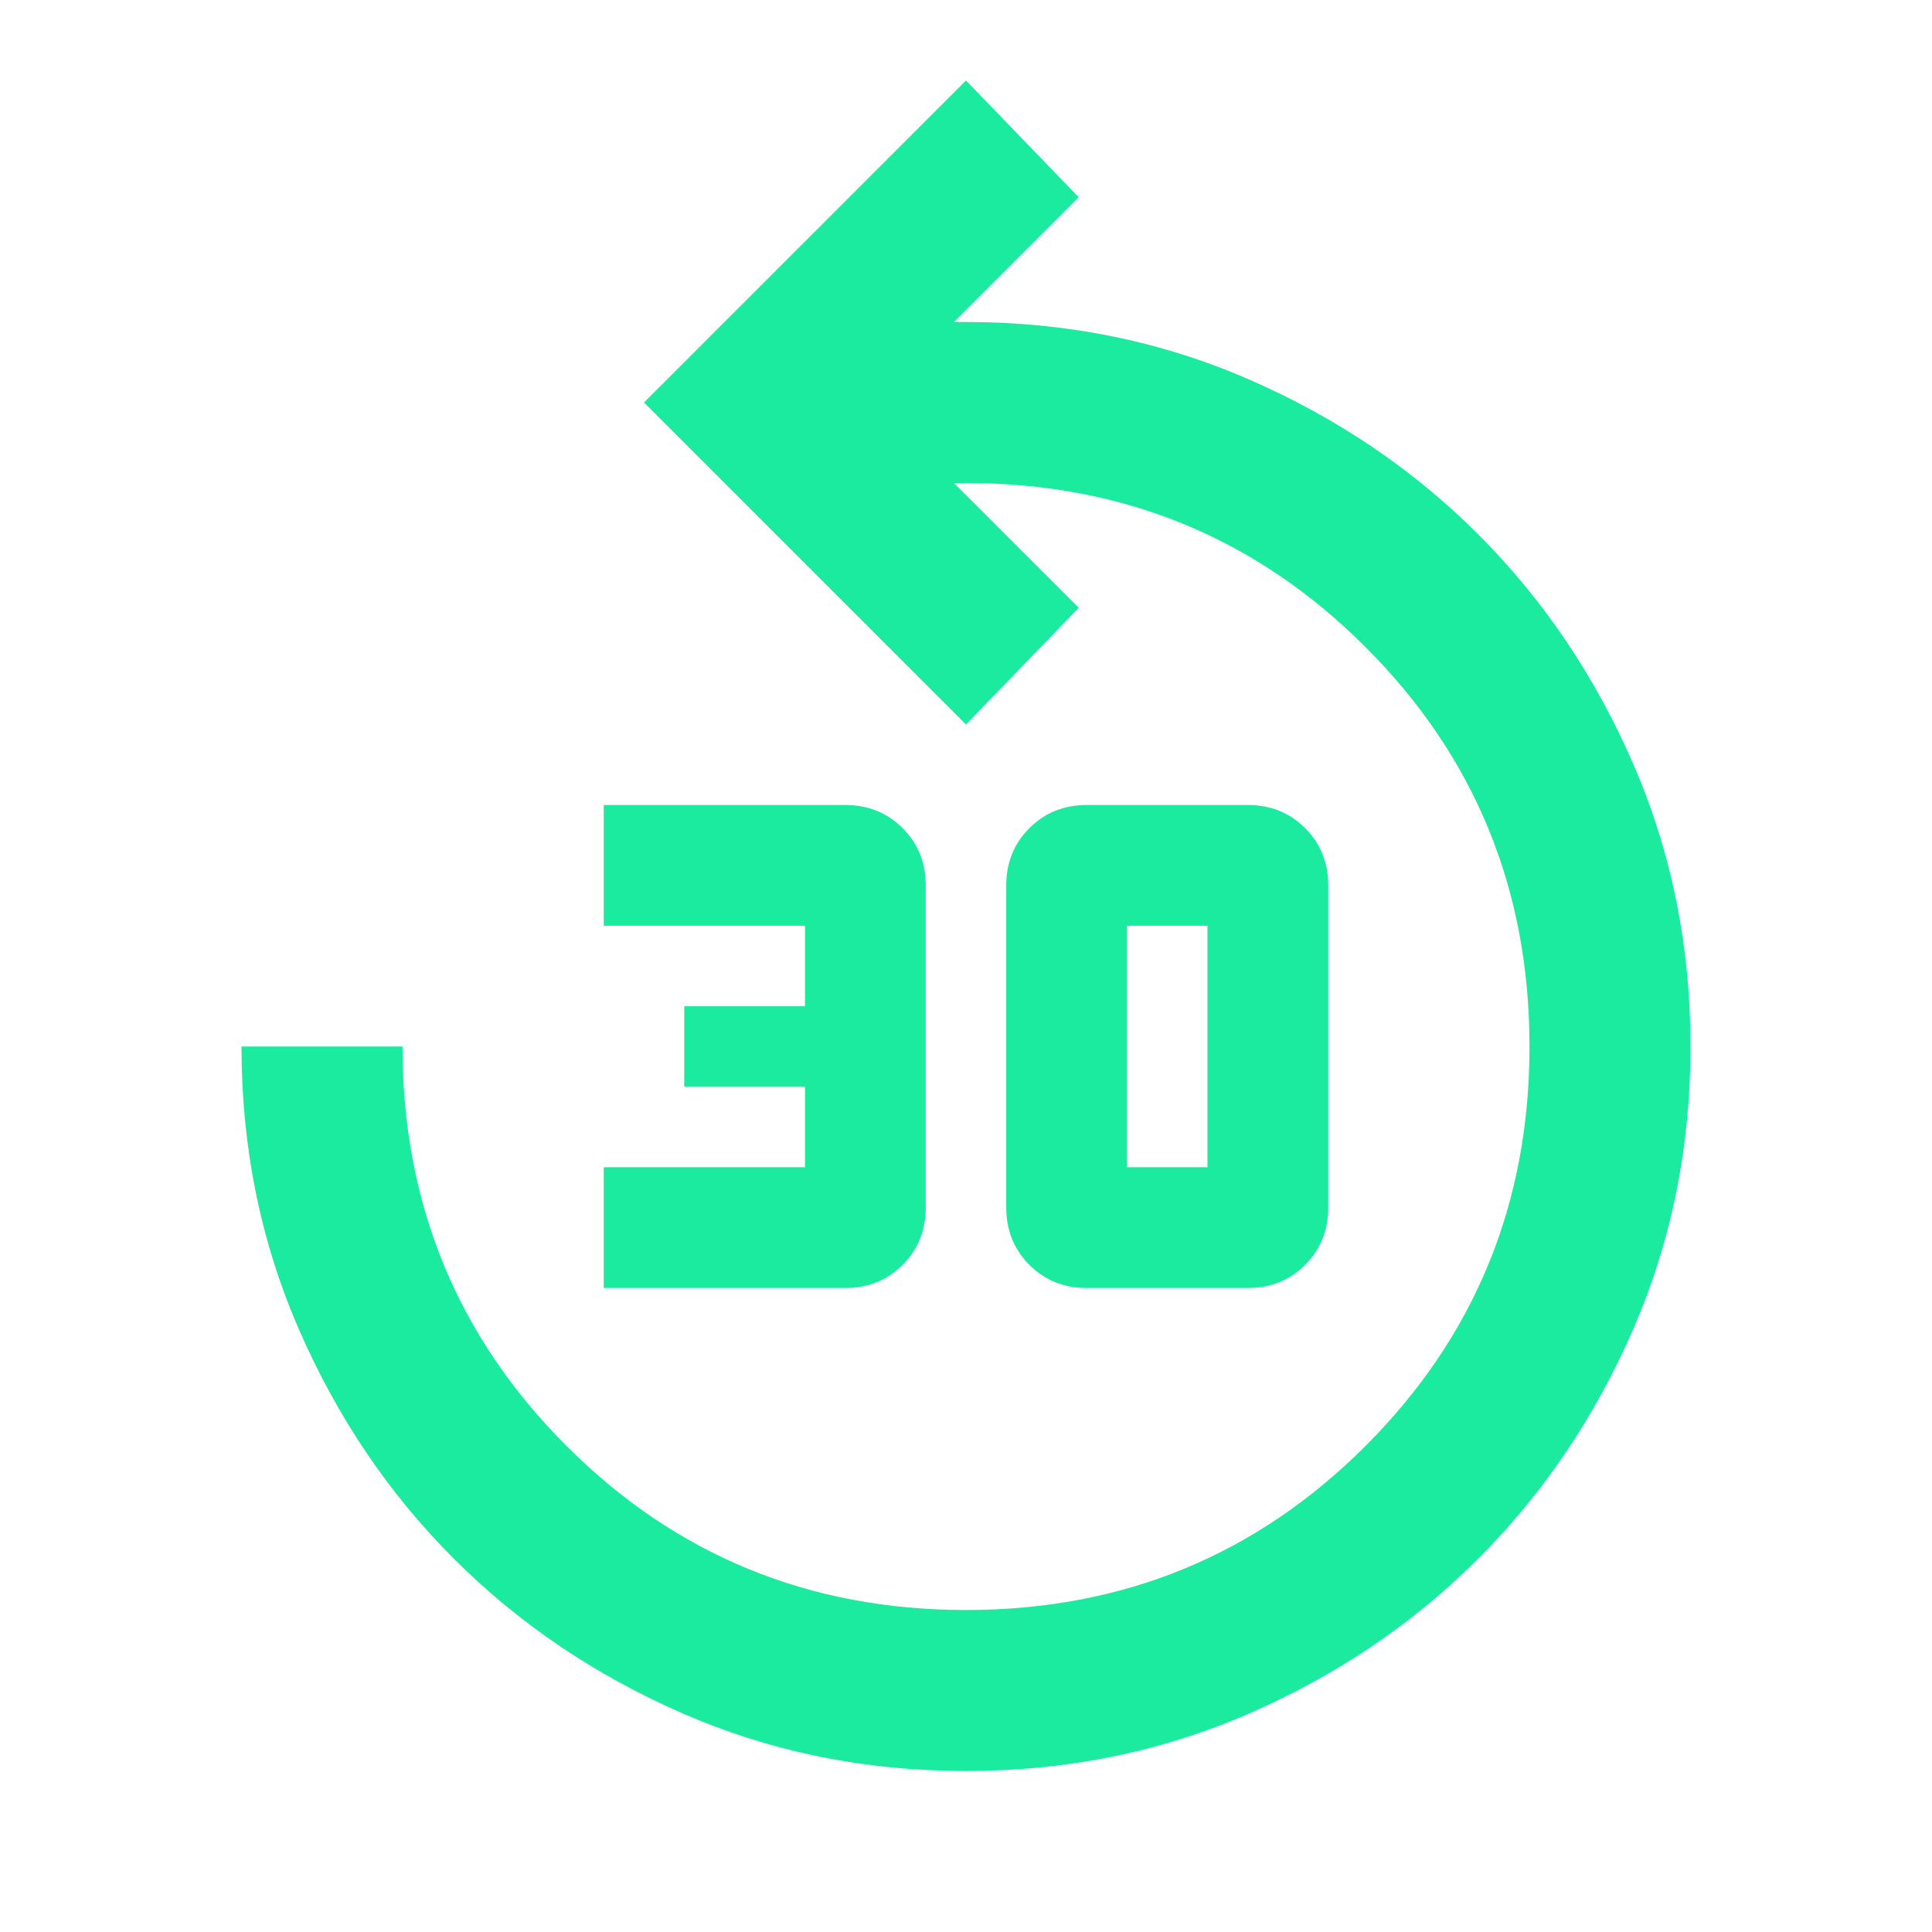
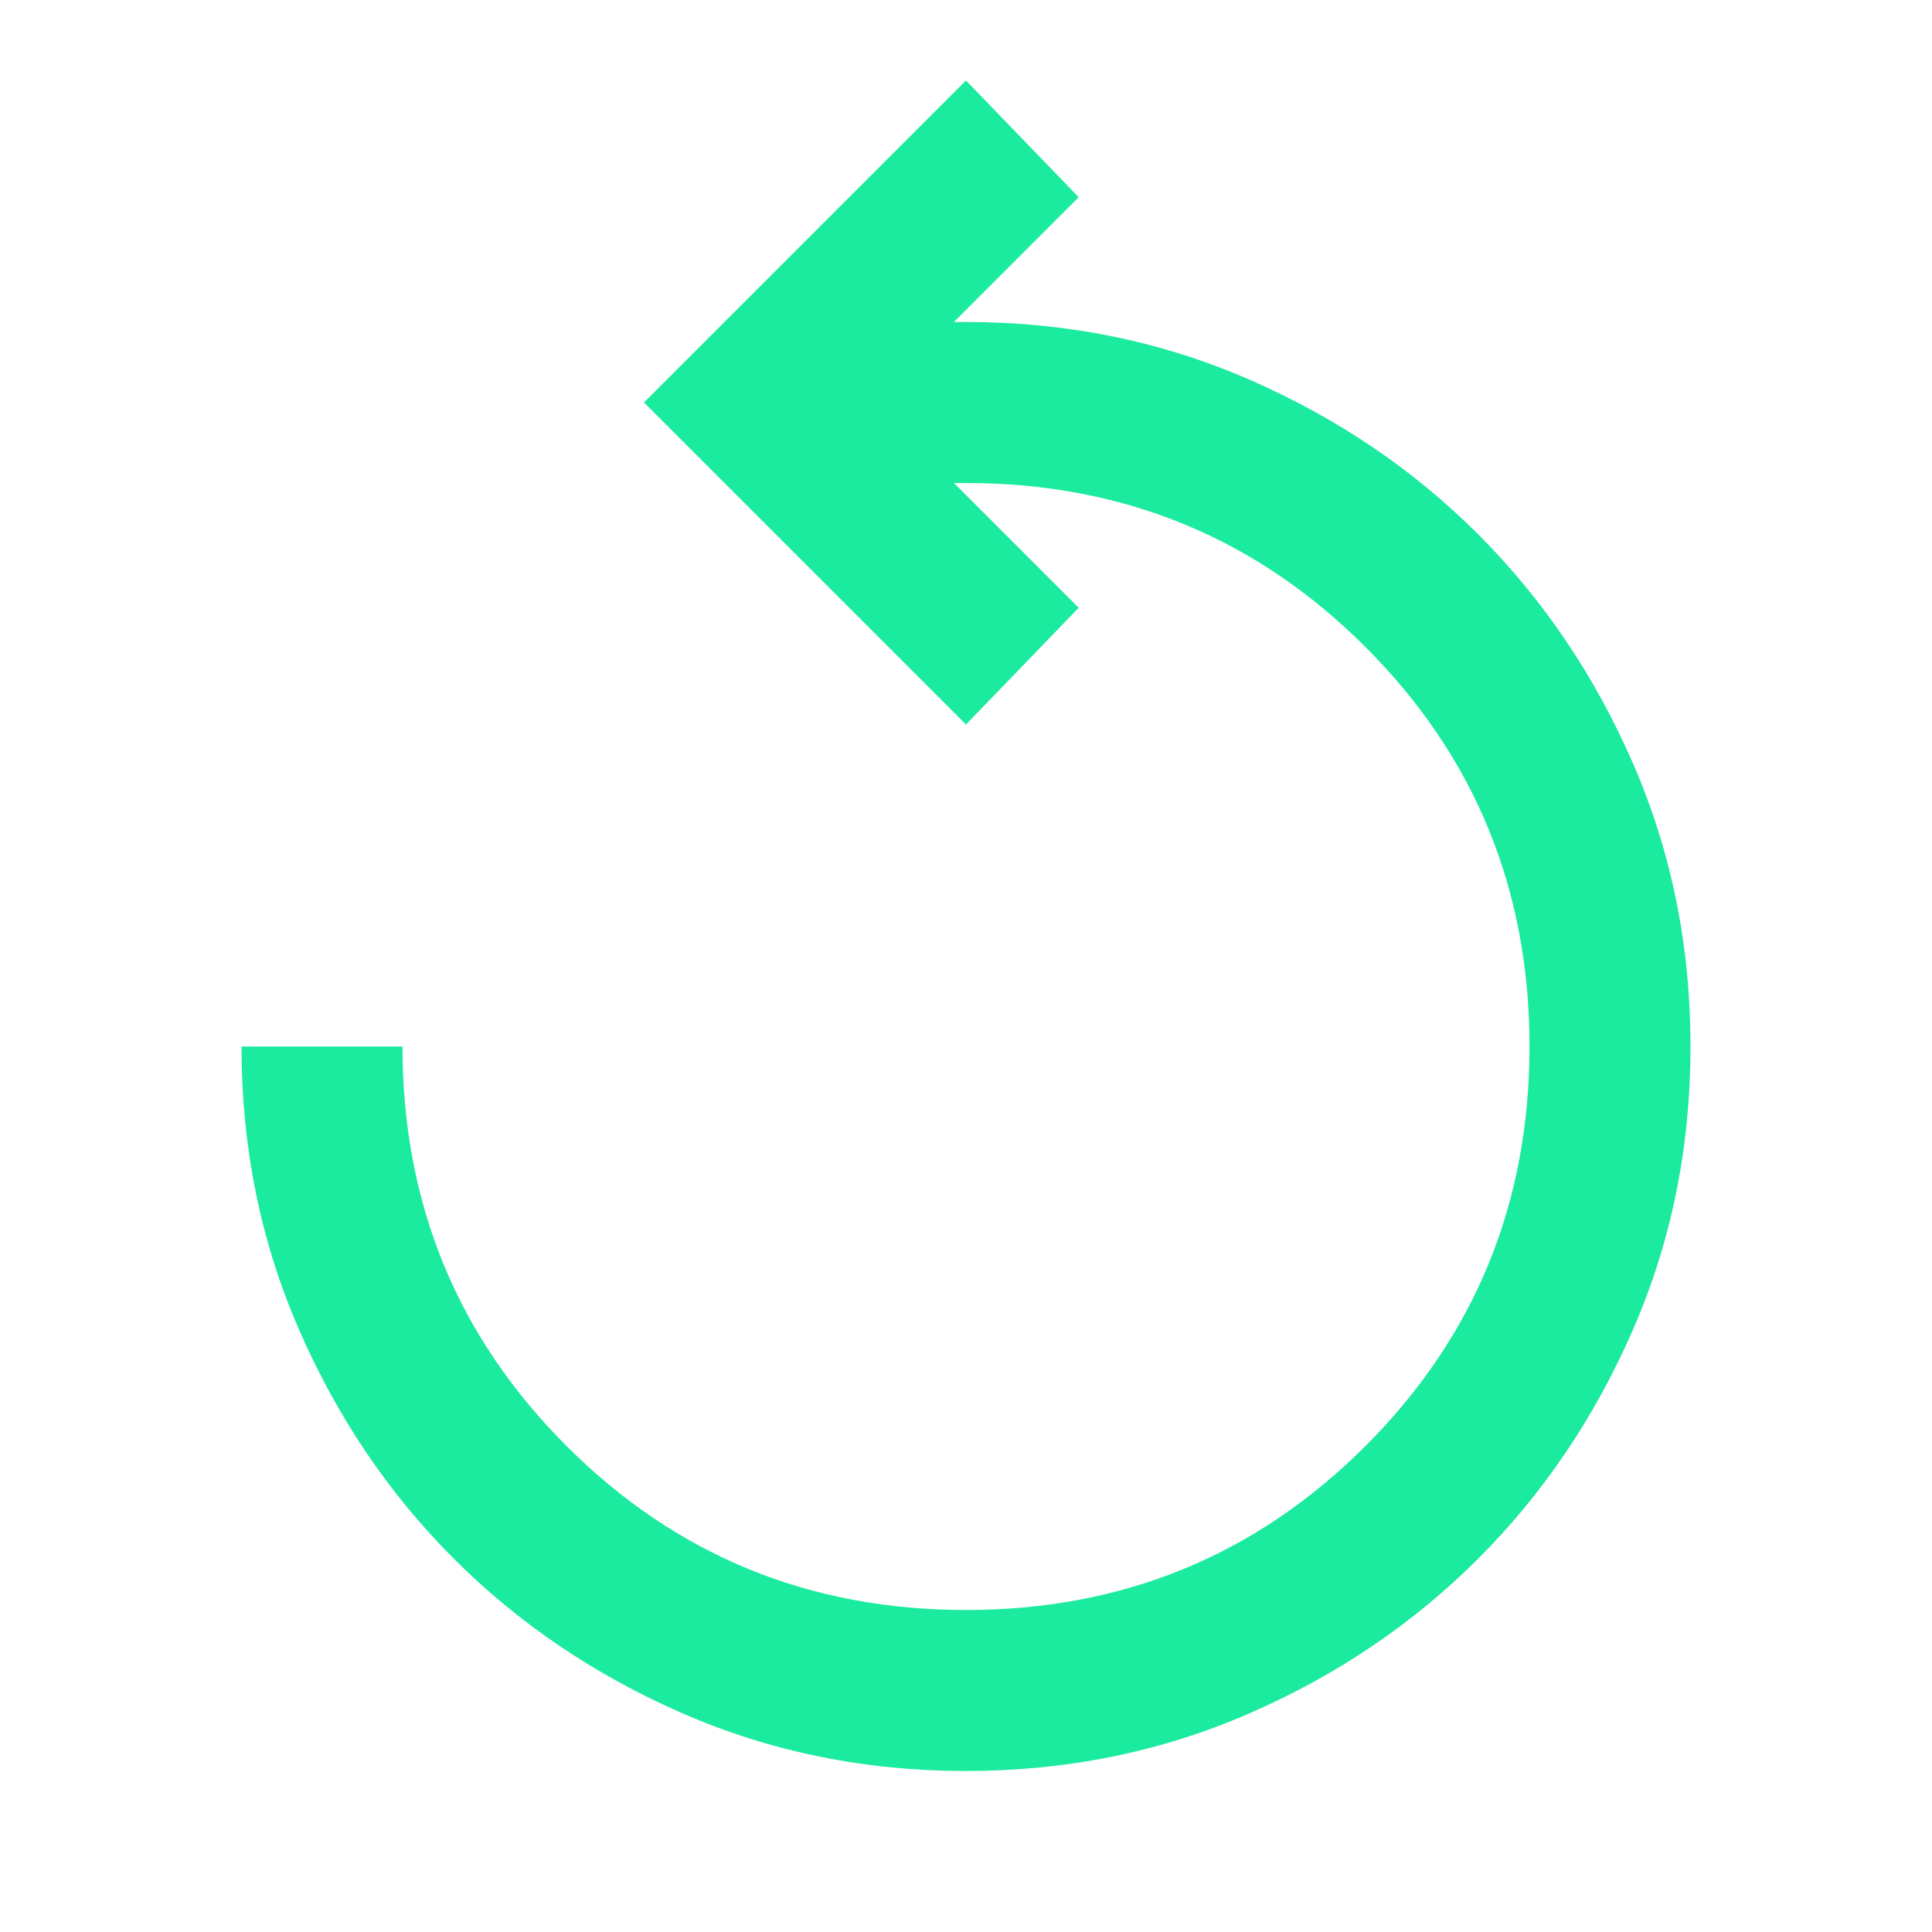
<svg xmlns="http://www.w3.org/2000/svg" height="24px" viewBox="0 -960 960 960" width="24px" fill="#1beb9e">
-   <path d="M480-80q-75 0-140.5-28.5t-114-77q-48.5-48.5-77-114T120-440h80q0 117 81.5 198.5T480-160q117 0 198.5-81.5T760-440q0-117-81.5-198.5T480-720h-6l62 62-56 58-160-160 160-160 56 58-62 62h6q75 0 140.5 28.5t114 77q48.5 48.5 77 114T840-440q0 75-28.5 140.5t-77 114q-48.5 48.5-114 77T480-80ZM300-320v-60h100v-40h-60v-40h60v-40H300v-60h120q17 0 28.5 11.5T460-520v160q0 17-11.5 28.5T420-320H300Zm240 0q-17 0-28.5-11.5T500-360v-160q0-17 11.5-28.5T540-560h80q17 0 28.5 11.5T660-520v160q0 17-11.5 28.5T620-320h-80Zm20-60h40v-120h-40v120Z" />
+   <path d="M480-80q-75 0-140.5-28.5t-114-77q-48.5-48.5-77-114T120-440h80q0 117 81.5 198.5T480-160q117 0 198.5-81.5T760-440q0-117-81.5-198.5T480-720h-6l62 62-56 58-160-160 160-160 56 58-62 62h6q75 0 140.5 28.5t114 77q48.5 48.5 77 114T840-440q0 75-28.5 140.5t-77 114q-48.5 48.5-114 77T480-80Z" />
</svg>
